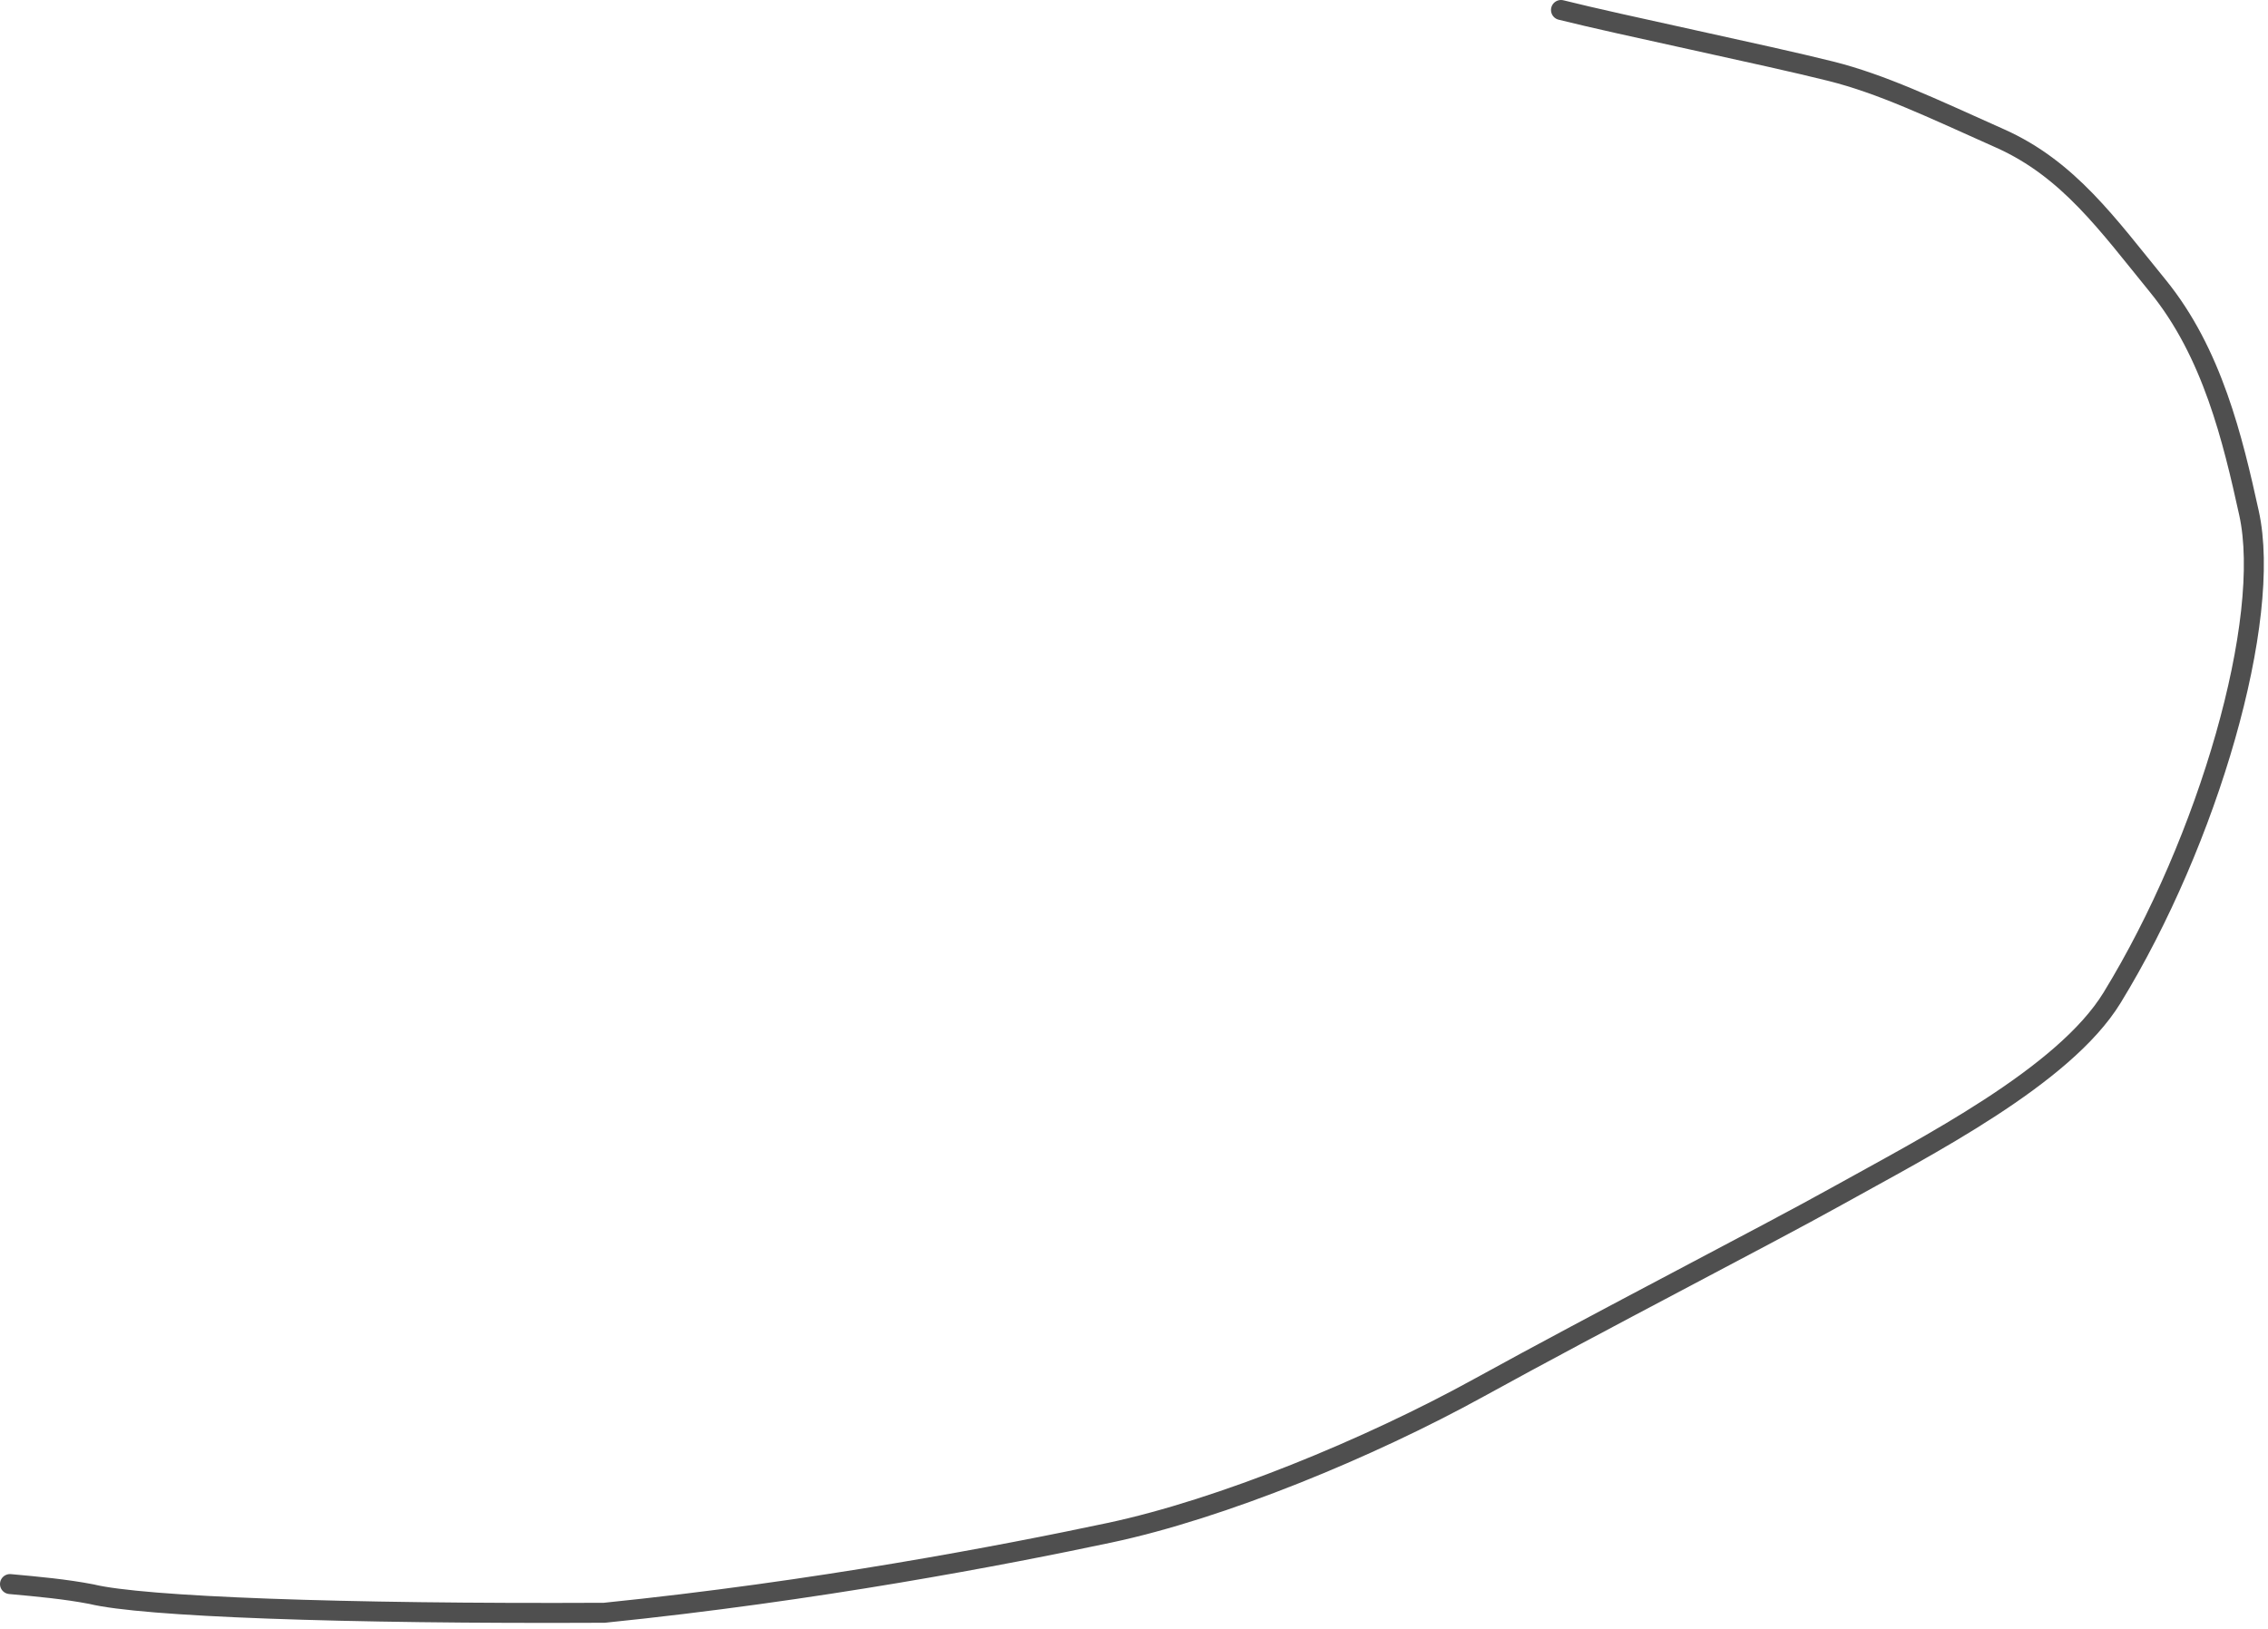
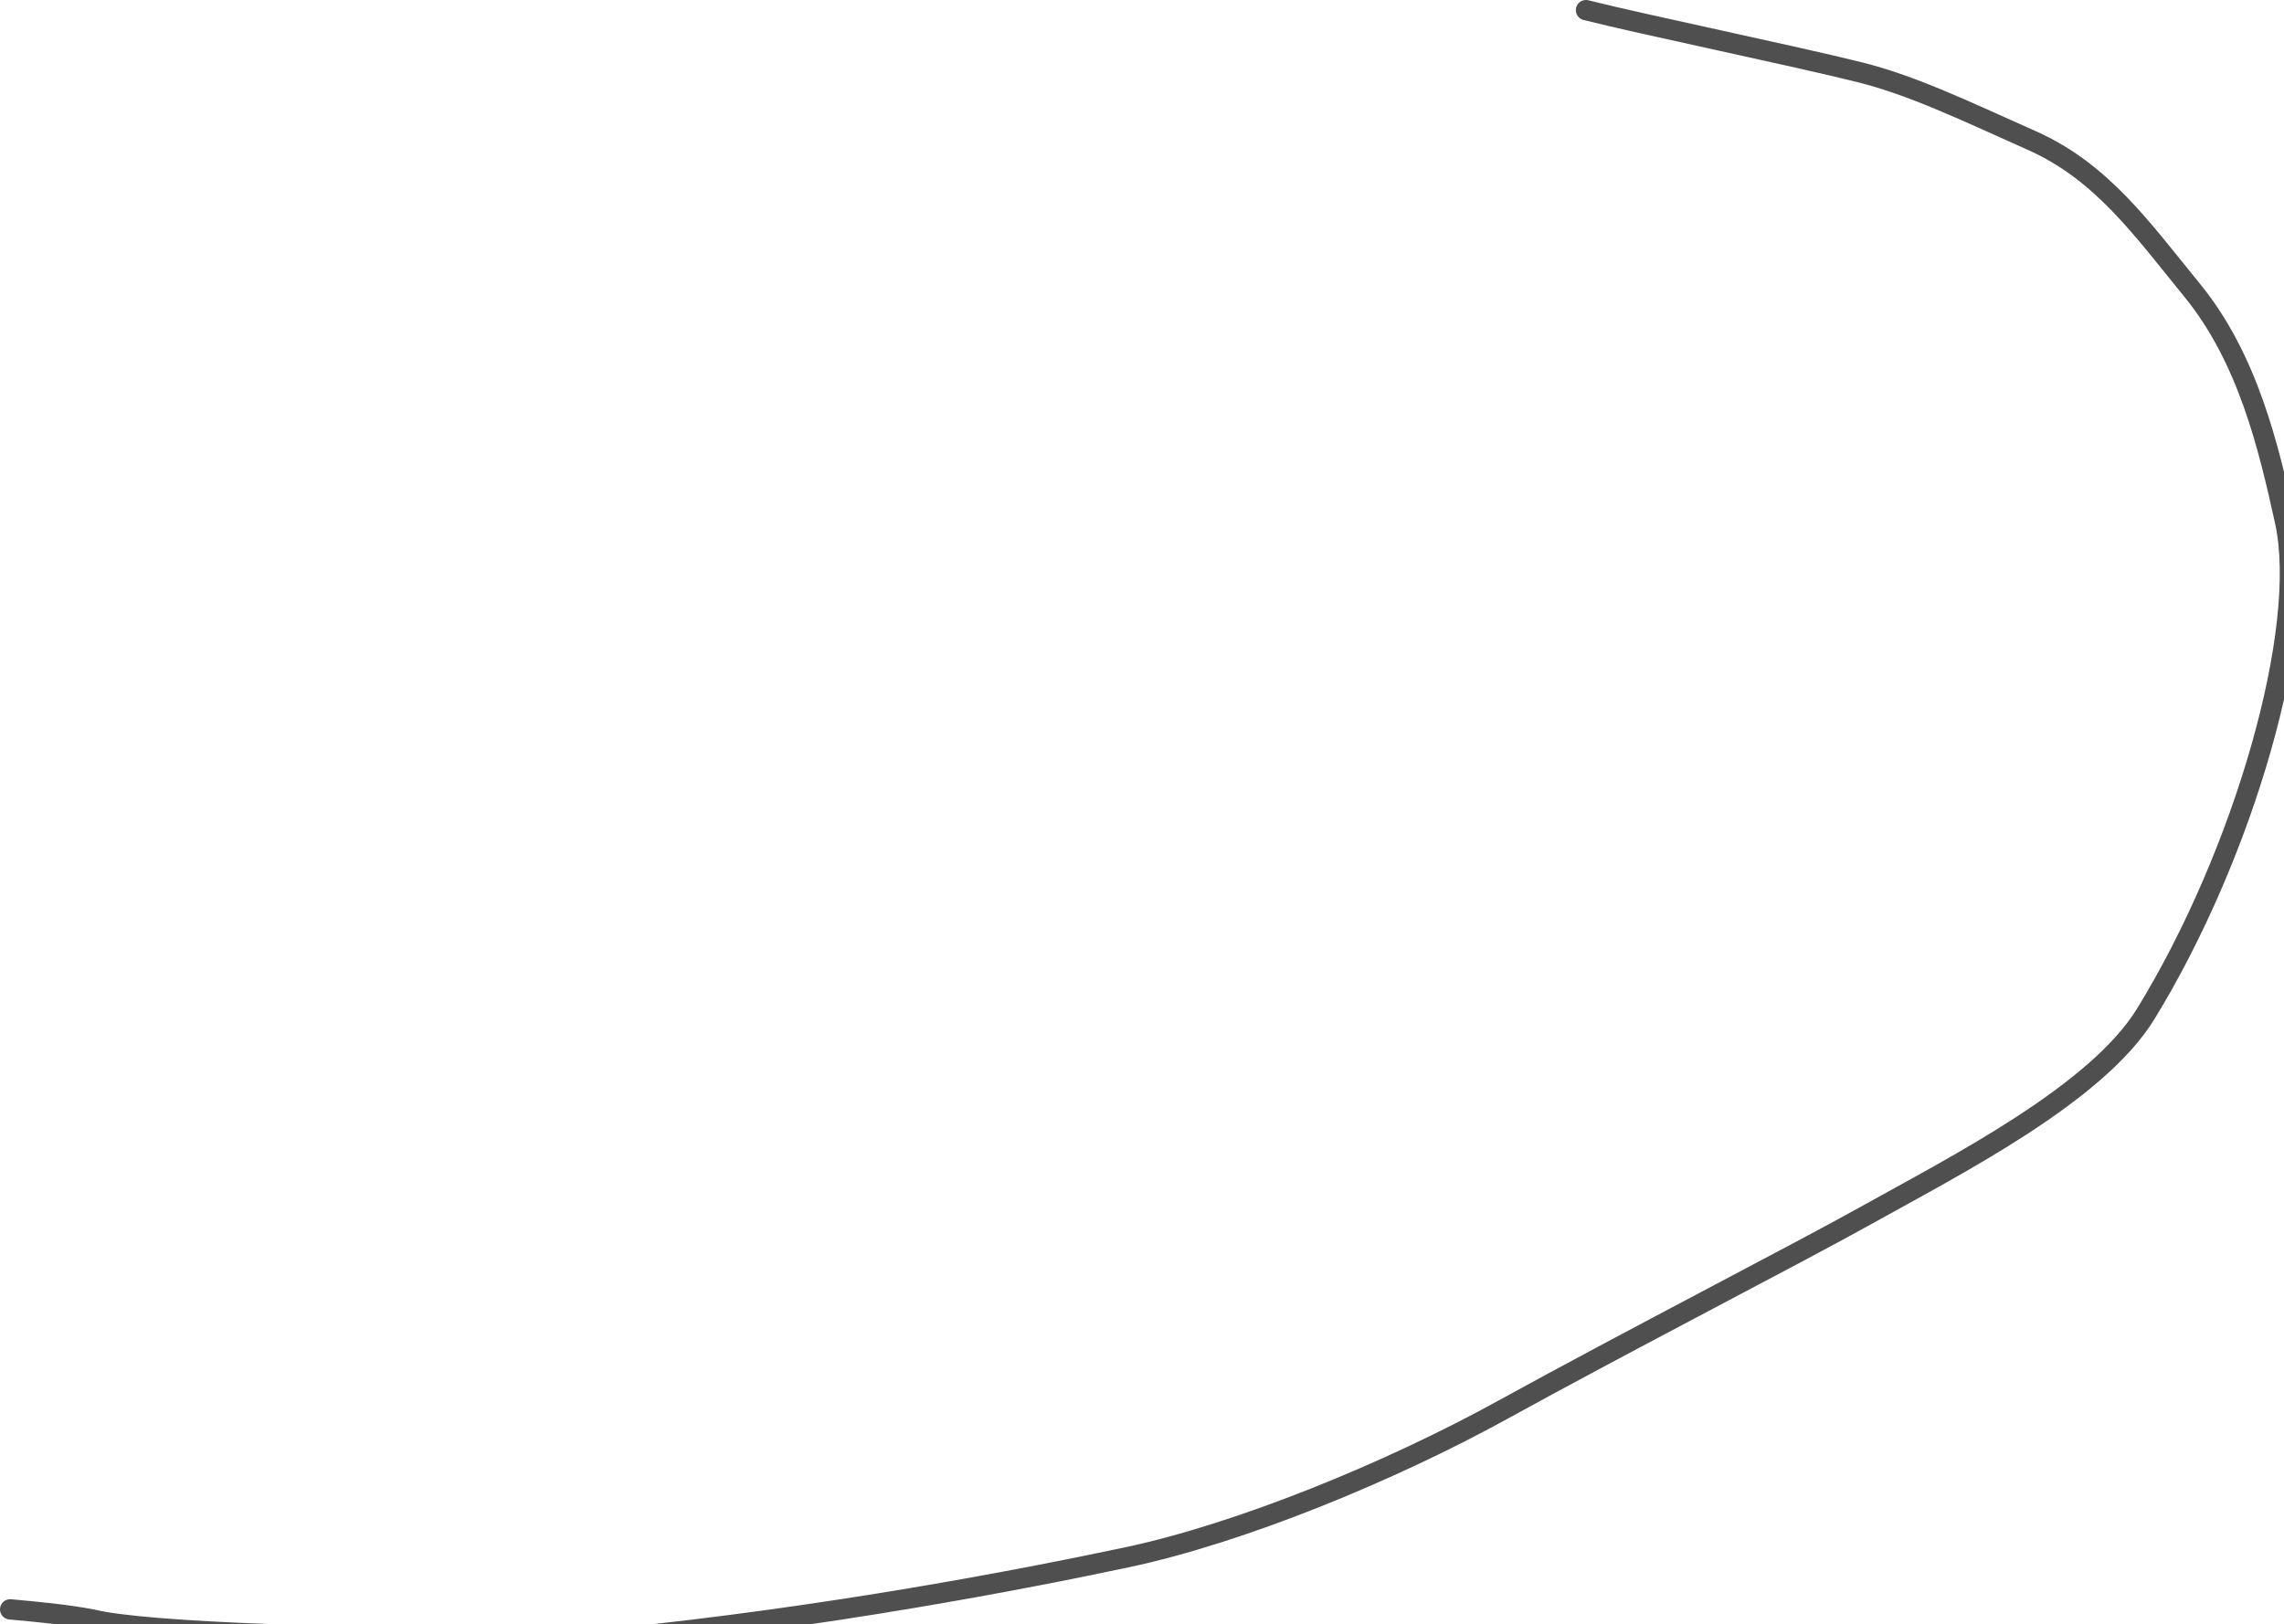
- <svg xmlns="http://www.w3.org/2000/svg" width="227" height="163" viewBox="0 0 227 163" fill="none">
+ <svg xmlns="http://www.w3.org/2000/svg" width="225" height="160" viewBox="0 0 225 160" fill="none">
  <path d="M156.237 1C162.192 2.494 176.68 5.488 183.216 7.123C188.322 8.401 193.209 10.74 200.206 13.869C207.052 16.931 210.968 22.491 215.962 28.614C221.426 35.312 223.477 43.997 225.1 51.369C227.445 62.019 221.032 84.157 211.391 99.885C206.565 107.759 192.834 114.742 183.756 119.8C176.9 123.62 160.122 132.256 148.014 138.927C137.026 144.981 122.265 151.061 111.038 153.443C100.485 155.683 81.633 159.3 60.478 161.453C34.087 161.581 14.274 160.838 9.163 159.589C6.527 159.082 3.805 158.835 1 158.579" stroke="#4F4F4F" stroke-width="2" stroke-linecap="round" />
</svg>
